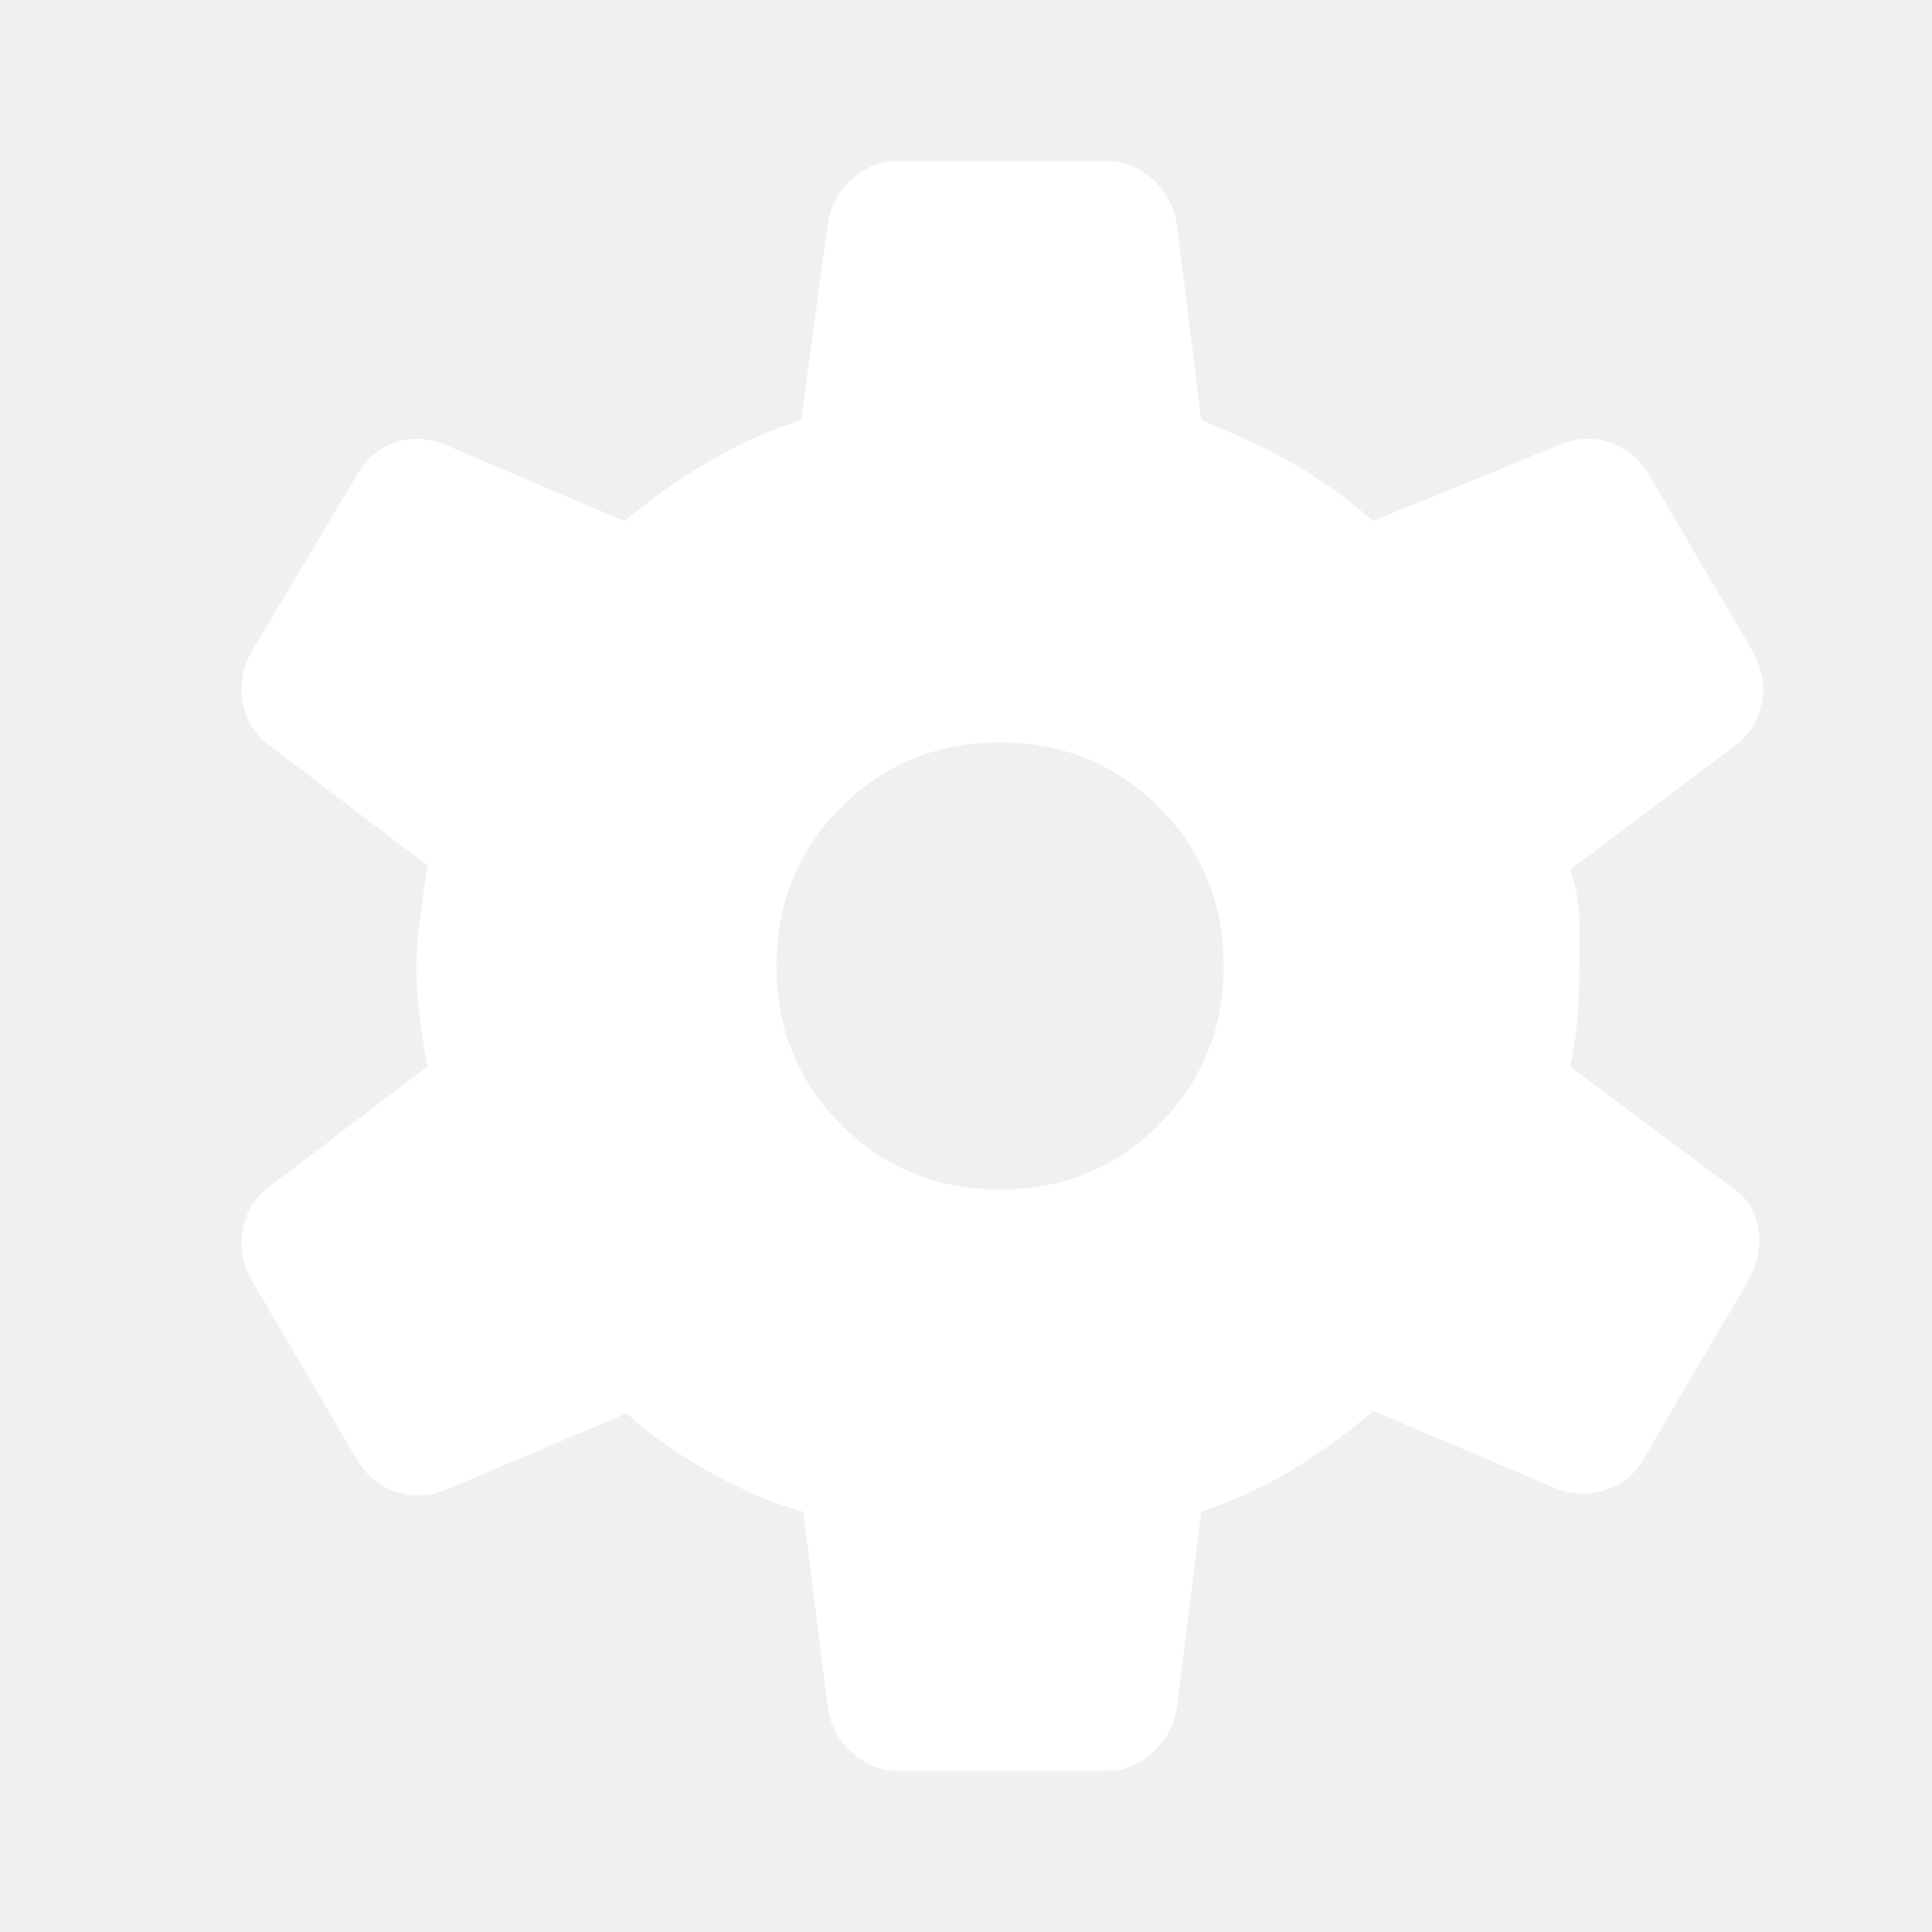
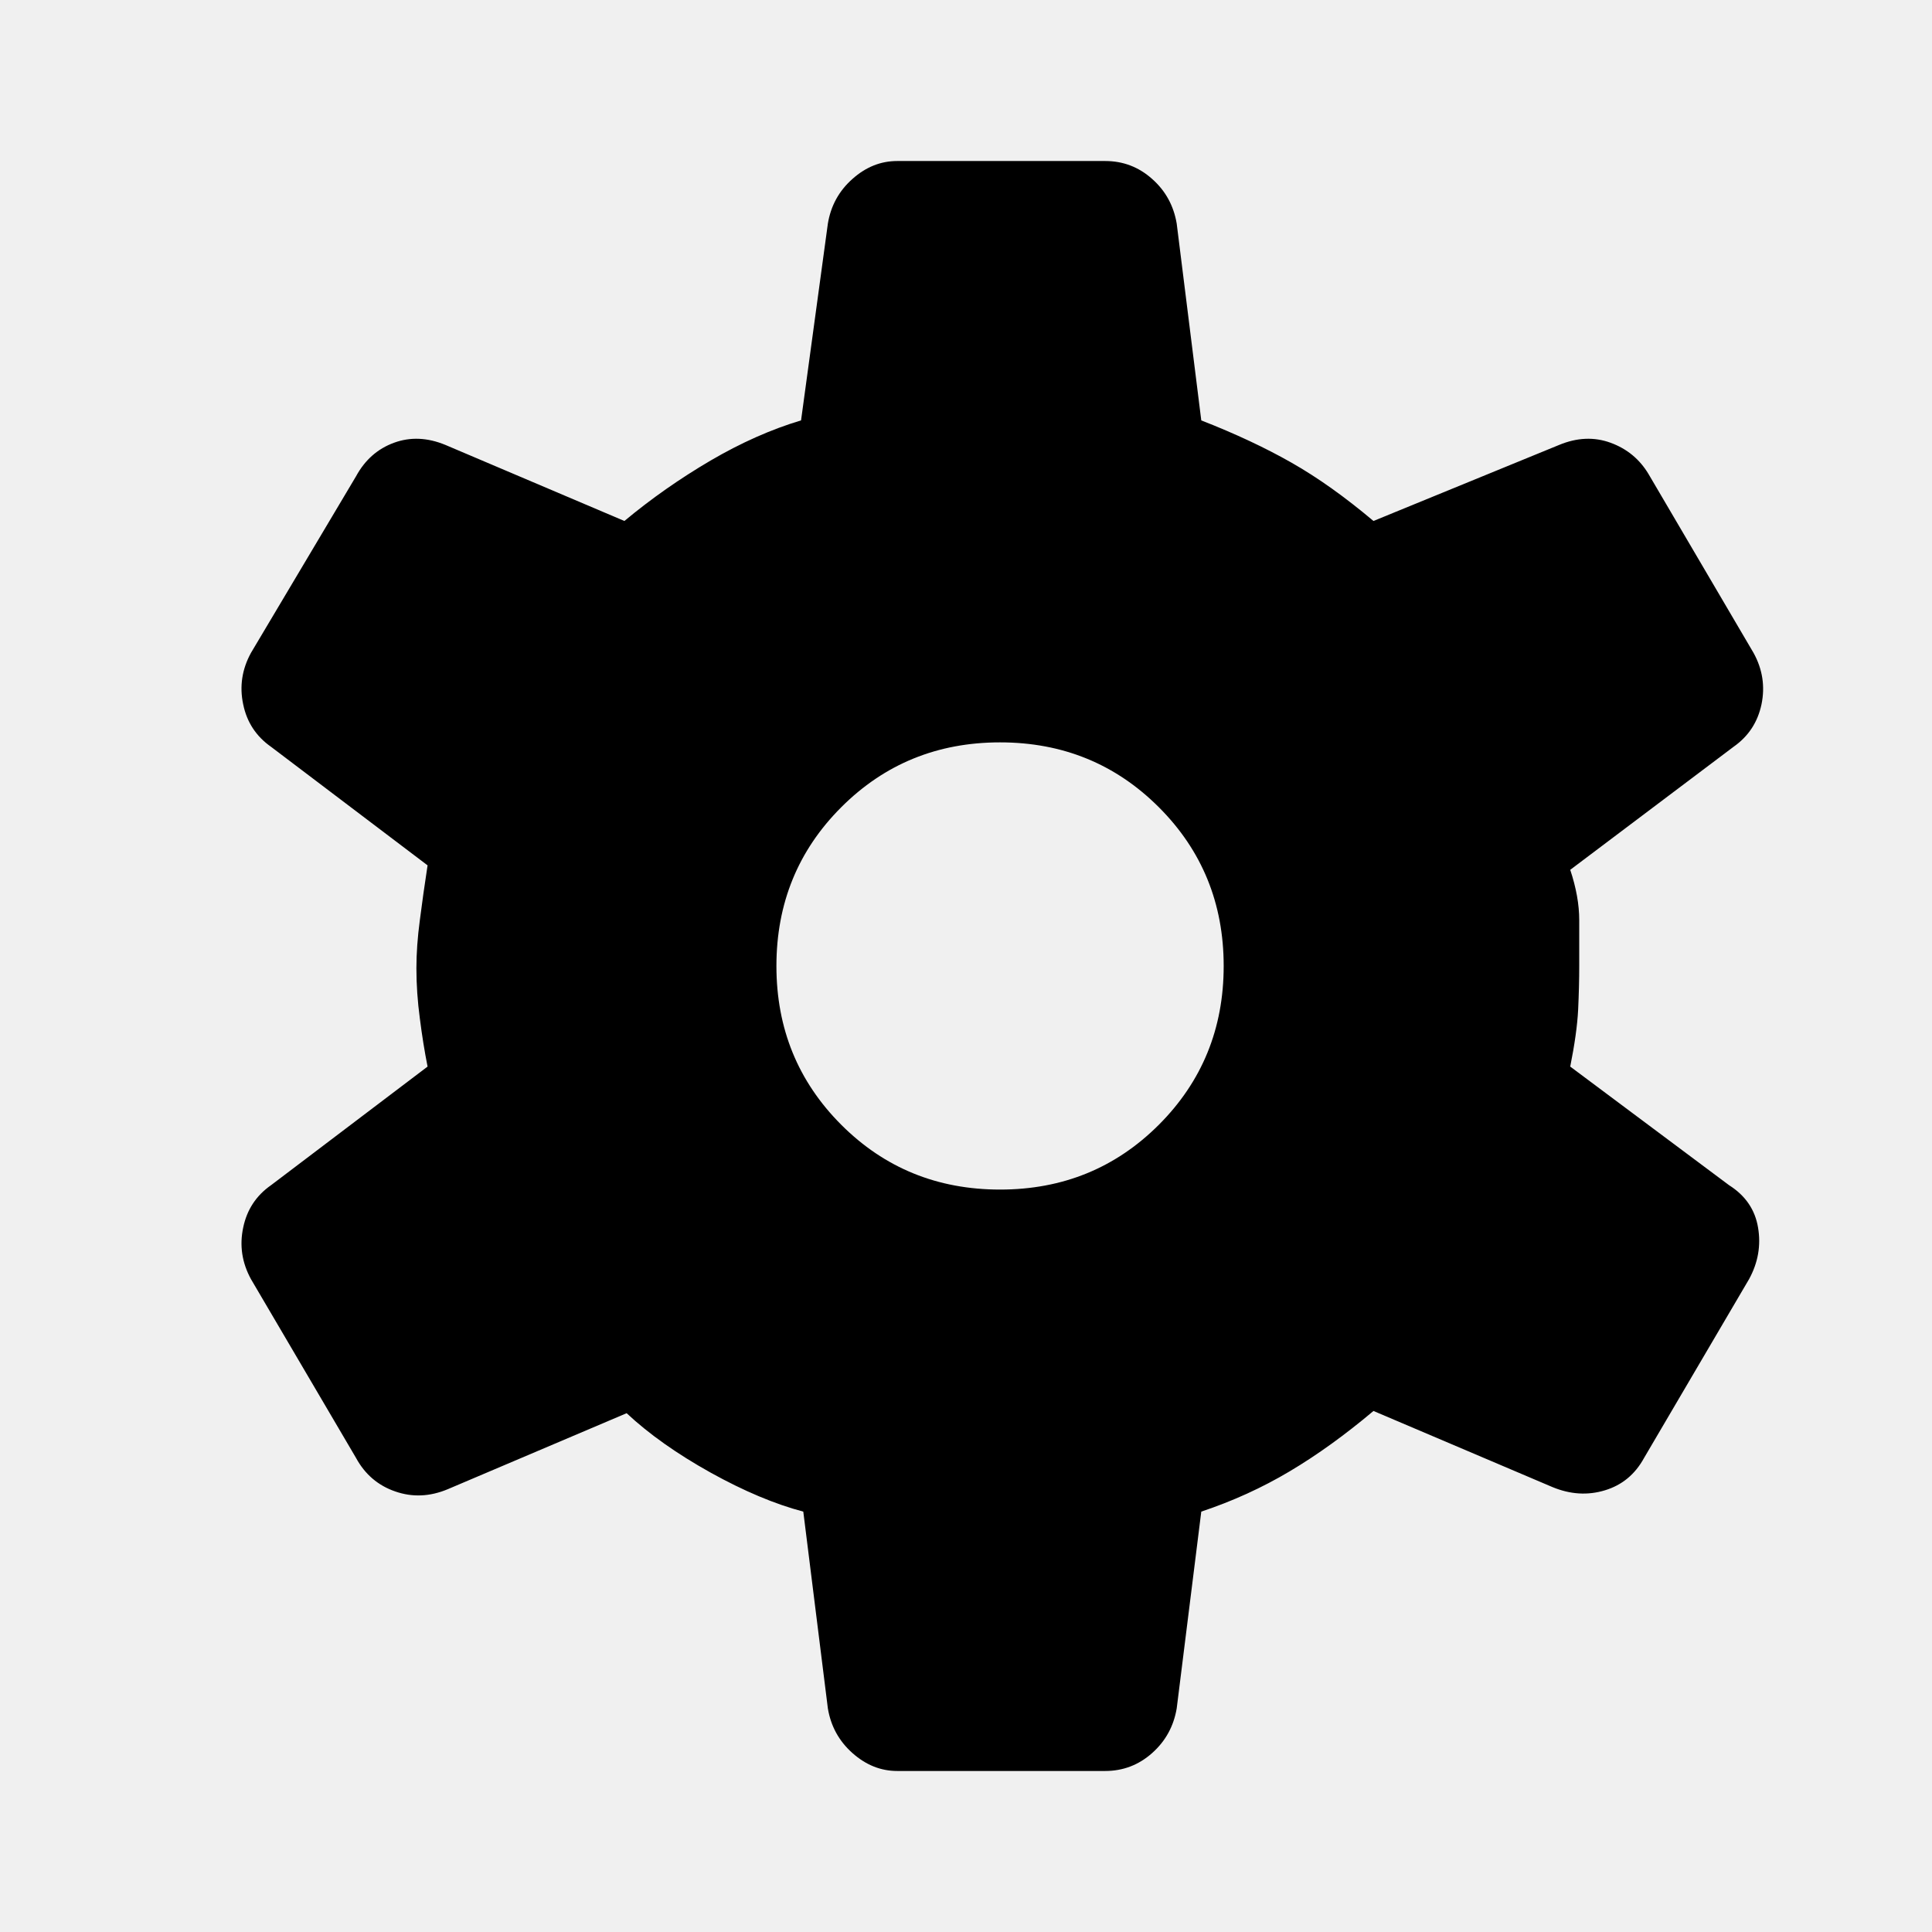
<svg xmlns="http://www.w3.org/2000/svg" width="32" height="32" viewBox="0 0 32 32" fill="none">
-   <path d="M18.305 29.333H14.86C14.589 29.333 14.342 29.234 14.12 29.037C13.897 28.839 13.761 28.592 13.712 28.296L13.305 25.037C12.835 24.913 12.323 24.698 11.768 24.39C11.212 24.08 10.749 23.753 10.379 23.407L7.416 24.666C7.119 24.79 6.83 24.802 6.546 24.703C6.262 24.605 6.045 24.42 5.897 24.148L4.156 21.185C4.008 20.913 3.965 20.63 4.028 20.333C4.089 20.037 4.243 19.802 4.49 19.63L7.082 17.666C7.033 17.42 6.99 17.154 6.954 16.869C6.916 16.586 6.897 16.308 6.897 16.037C6.897 15.79 6.916 15.524 6.954 15.24C6.99 14.956 7.033 14.654 7.082 14.333L4.49 12.37C4.243 12.197 4.089 11.963 4.028 11.666C3.965 11.37 4.008 11.086 4.156 10.815L5.897 7.889C6.045 7.617 6.255 7.432 6.527 7.333C6.798 7.234 7.082 7.247 7.379 7.37L10.342 8.629C10.786 8.259 11.262 7.926 11.768 7.629C12.274 7.333 12.774 7.111 13.268 6.963L13.712 3.704C13.761 3.407 13.897 3.16 14.12 2.963C14.342 2.765 14.589 2.667 14.86 2.667H18.305C18.601 2.667 18.86 2.765 19.082 2.963C19.305 3.16 19.44 3.407 19.49 3.704L19.897 6.963C20.465 7.185 20.965 7.42 21.398 7.667C21.83 7.913 22.28 8.234 22.749 8.629L25.823 7.37C26.119 7.247 26.403 7.234 26.675 7.333C26.947 7.432 27.157 7.605 27.305 7.852L29.045 10.815C29.194 11.086 29.237 11.37 29.176 11.666C29.113 11.963 28.959 12.197 28.712 12.37L26.008 14.407C26.107 14.704 26.157 14.982 26.157 15.241V16C26.157 16.222 26.151 16.463 26.139 16.723C26.126 16.982 26.082 17.296 26.008 17.666L28.638 19.63C28.91 19.802 29.07 20.037 29.119 20.333C29.169 20.63 29.119 20.913 28.971 21.185L27.231 24.148C27.082 24.42 26.867 24.598 26.583 24.684C26.299 24.771 26.008 24.753 25.712 24.63L22.749 23.37C22.28 23.765 21.817 24.099 21.361 24.37C20.904 24.642 20.416 24.864 19.897 25.037L19.49 28.296C19.44 28.592 19.305 28.839 19.082 29.037C18.86 29.234 18.601 29.333 18.305 29.333ZM16.564 19.703C17.601 19.703 18.477 19.346 19.194 18.63C19.91 17.913 20.268 17.037 20.268 16C20.268 14.963 19.91 14.086 19.194 13.37C18.477 12.654 17.601 12.296 16.564 12.296C15.527 12.296 14.65 12.654 13.934 13.37C13.218 14.086 12.86 14.963 12.86 16C12.86 17.037 13.218 17.913 13.934 18.63C14.65 19.346 15.527 19.703 16.564 19.703Z" fill="white" />
+   <path d="M18.305 29.333H14.86C14.589 29.333 14.342 29.234 14.12 29.037C13.897 28.839 13.761 28.592 13.712 28.296L13.305 25.037C12.835 24.913 12.323 24.698 11.768 24.39C11.212 24.08 10.749 23.753 10.379 23.407L7.416 24.666C7.119 24.79 6.83 24.802 6.546 24.703C6.262 24.605 6.045 24.42 5.897 24.148L4.156 21.185C4.008 20.913 3.965 20.63 4.028 20.333C4.089 20.037 4.243 19.802 4.49 19.63L7.082 17.666C7.033 17.42 6.99 17.154 6.954 16.869C6.916 16.586 6.897 16.308 6.897 16.037C6.897 15.79 6.916 15.524 6.954 15.24C6.99 14.956 7.033 14.654 7.082 14.333L4.49 12.37C4.243 12.197 4.089 11.963 4.028 11.666C3.965 11.37 4.008 11.086 4.156 10.815L5.897 7.889C6.045 7.617 6.255 7.432 6.527 7.333C6.798 7.234 7.082 7.247 7.379 7.37L10.342 8.629C10.786 8.259 11.262 7.926 11.768 7.629C12.274 7.333 12.774 7.111 13.268 6.963L13.712 3.704C13.761 3.407 13.897 3.16 14.12 2.963C14.342 2.765 14.589 2.667 14.86 2.667H18.305C18.601 2.667 18.86 2.765 19.082 2.963C19.305 3.16 19.44 3.407 19.49 3.704L19.897 6.963C20.465 7.185 20.965 7.42 21.398 7.667C21.83 7.913 22.28 8.234 22.749 8.629L25.823 7.37C26.119 7.247 26.403 7.234 26.675 7.333C26.947 7.432 27.157 7.605 27.305 7.852L29.045 10.815C29.194 11.086 29.237 11.37 29.176 11.666C29.113 11.963 28.959 12.197 28.712 12.37L26.008 14.407C26.107 14.704 26.157 14.982 26.157 15.241V16C26.157 16.222 26.151 16.463 26.139 16.723C26.126 16.982 26.082 17.296 26.008 17.666L28.638 19.63C28.91 19.802 29.07 20.037 29.119 20.333C29.169 20.63 29.119 20.913 28.971 21.185L27.231 24.148C27.082 24.42 26.867 24.598 26.583 24.684C26.299 24.771 26.008 24.753 25.712 24.63L22.749 23.37C22.28 23.765 21.817 24.099 21.361 24.37C20.904 24.642 20.416 24.864 19.897 25.037L19.49 28.296C19.44 28.592 19.305 28.839 19.082 29.037C18.86 29.234 18.601 29.333 18.305 29.333ZM16.564 19.703C17.601 19.703 18.477 19.346 19.194 18.63C19.91 17.913 20.268 17.037 20.268 16C20.268 14.963 19.91 14.086 19.194 13.37C18.477 12.654 17.601 12.296 16.564 12.296C15.527 12.296 14.65 12.654 13.934 13.37C13.218 14.086 12.86 14.963 12.86 16C12.86 17.037 13.218 17.913 13.934 18.63C14.65 19.346 15.527 19.703 16.564 19.703Z" fill="currentColor" />
</svg>
